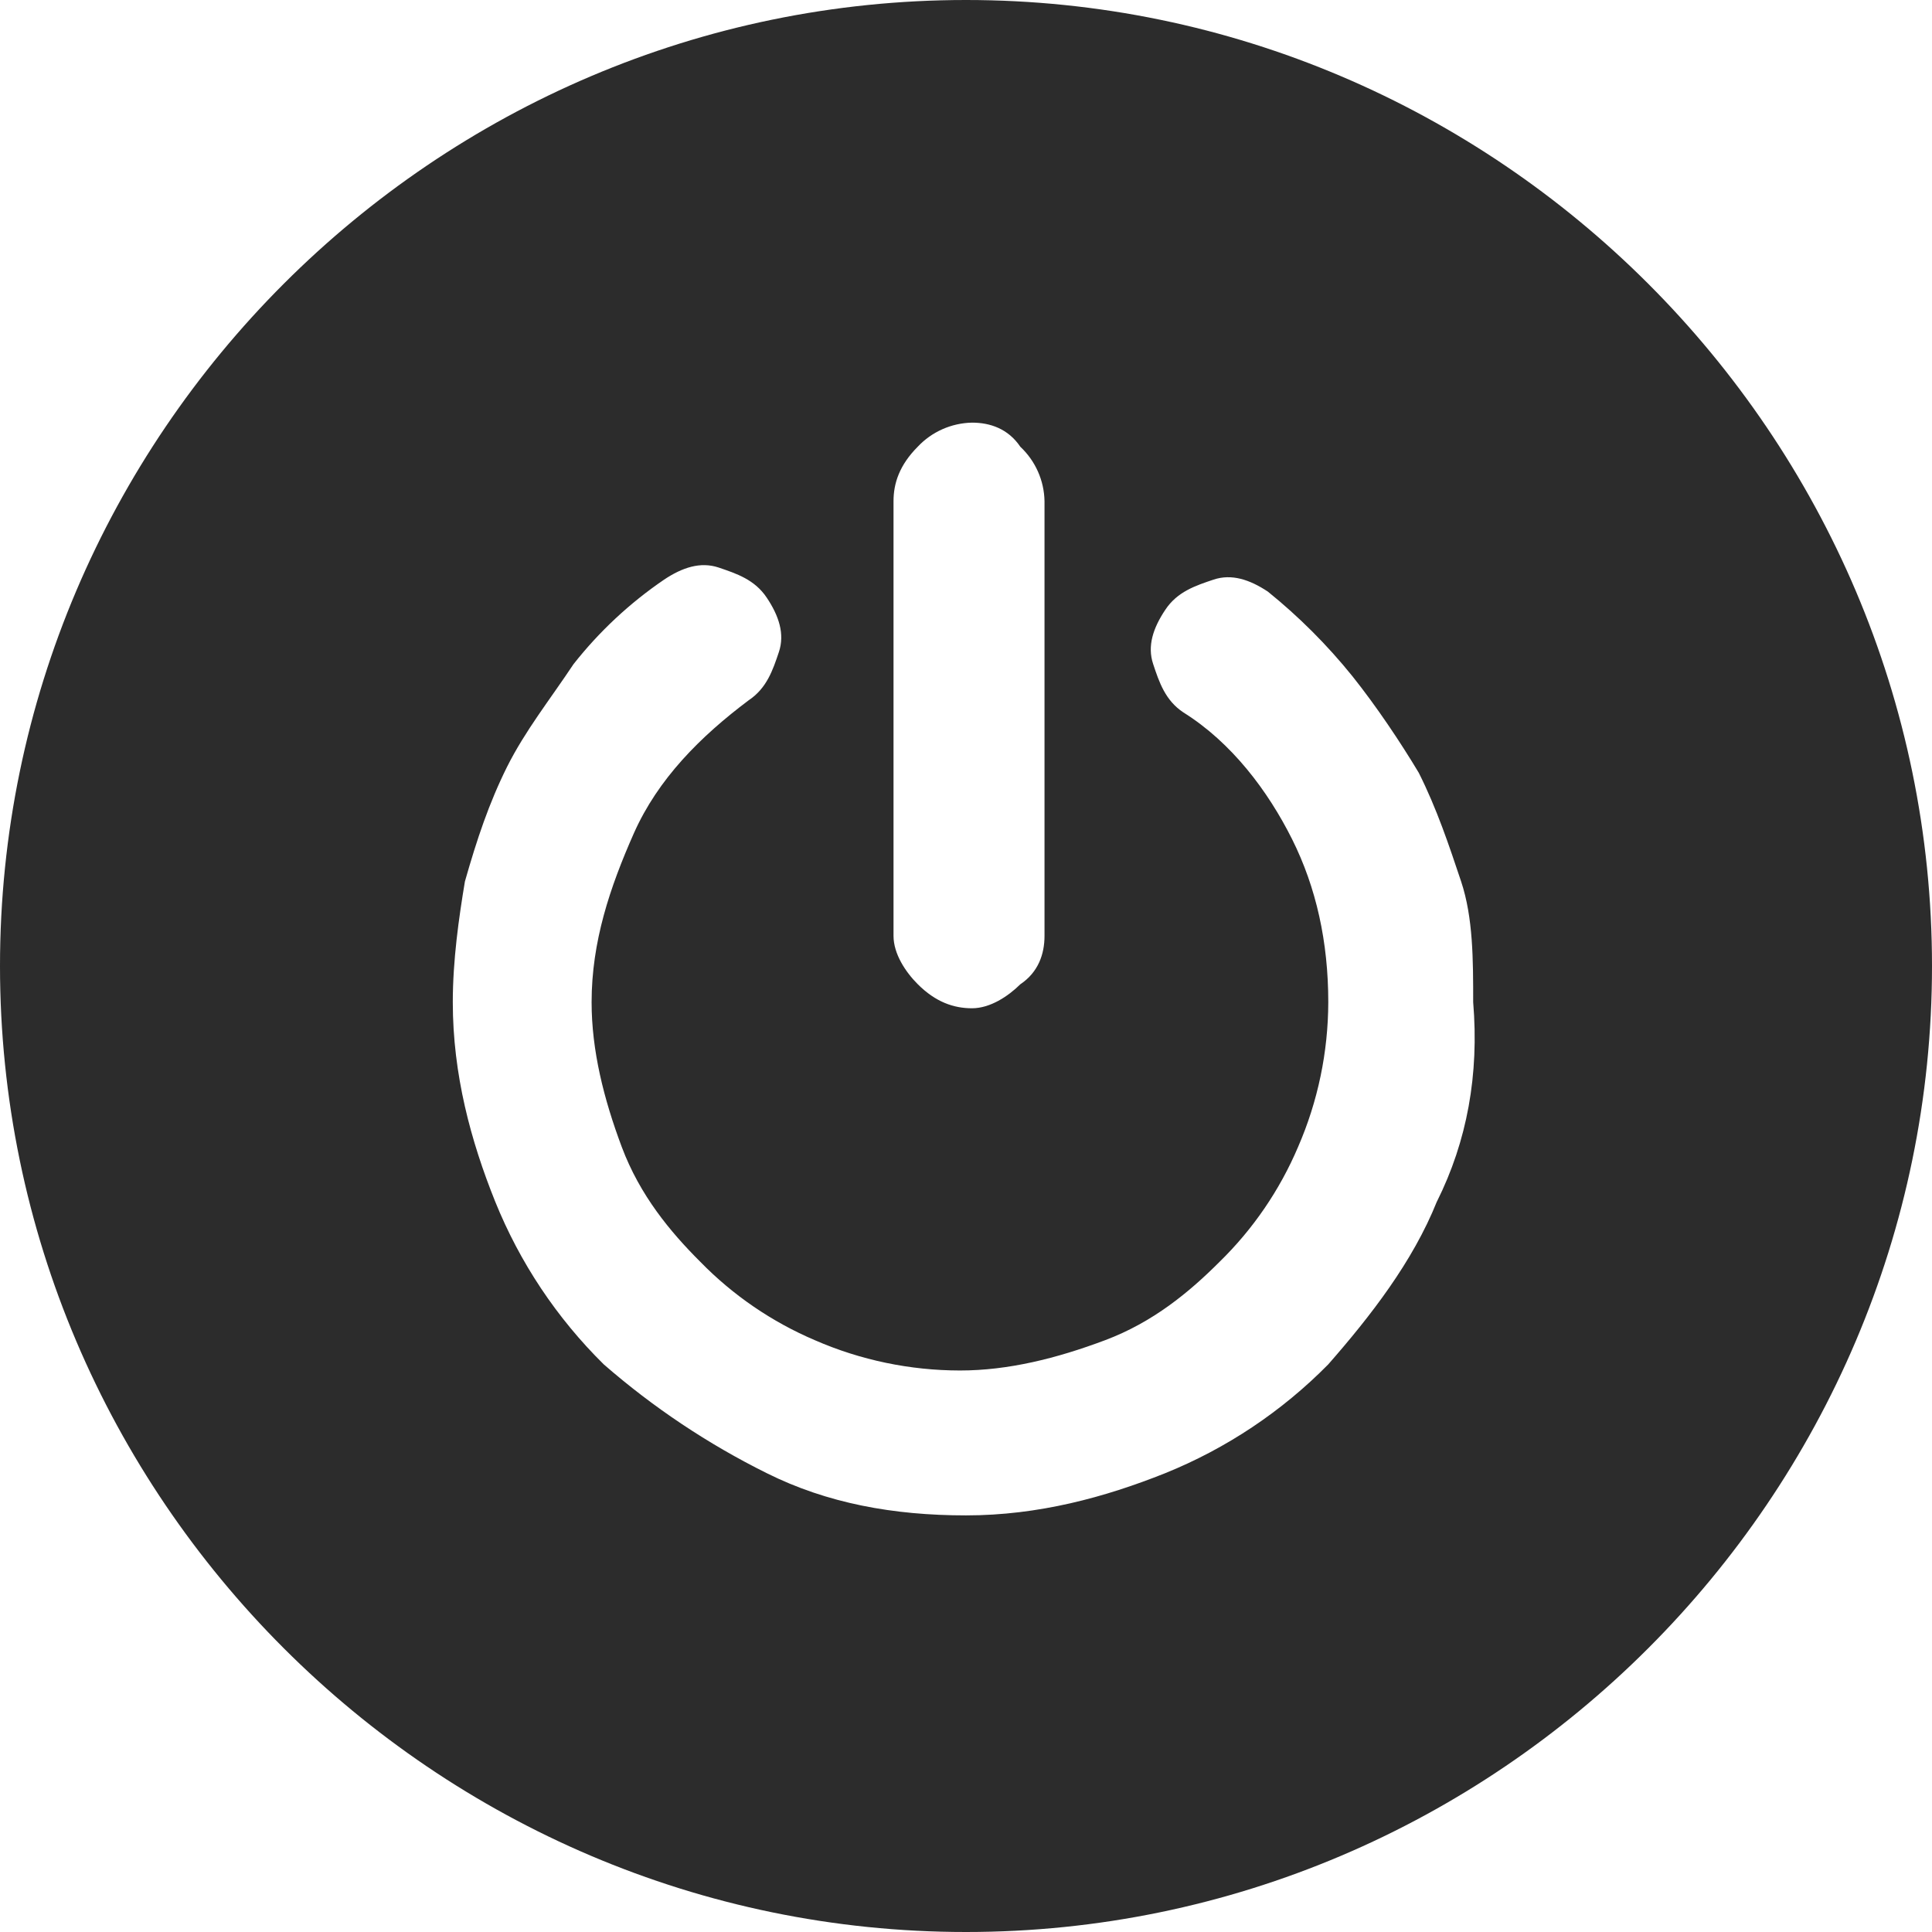
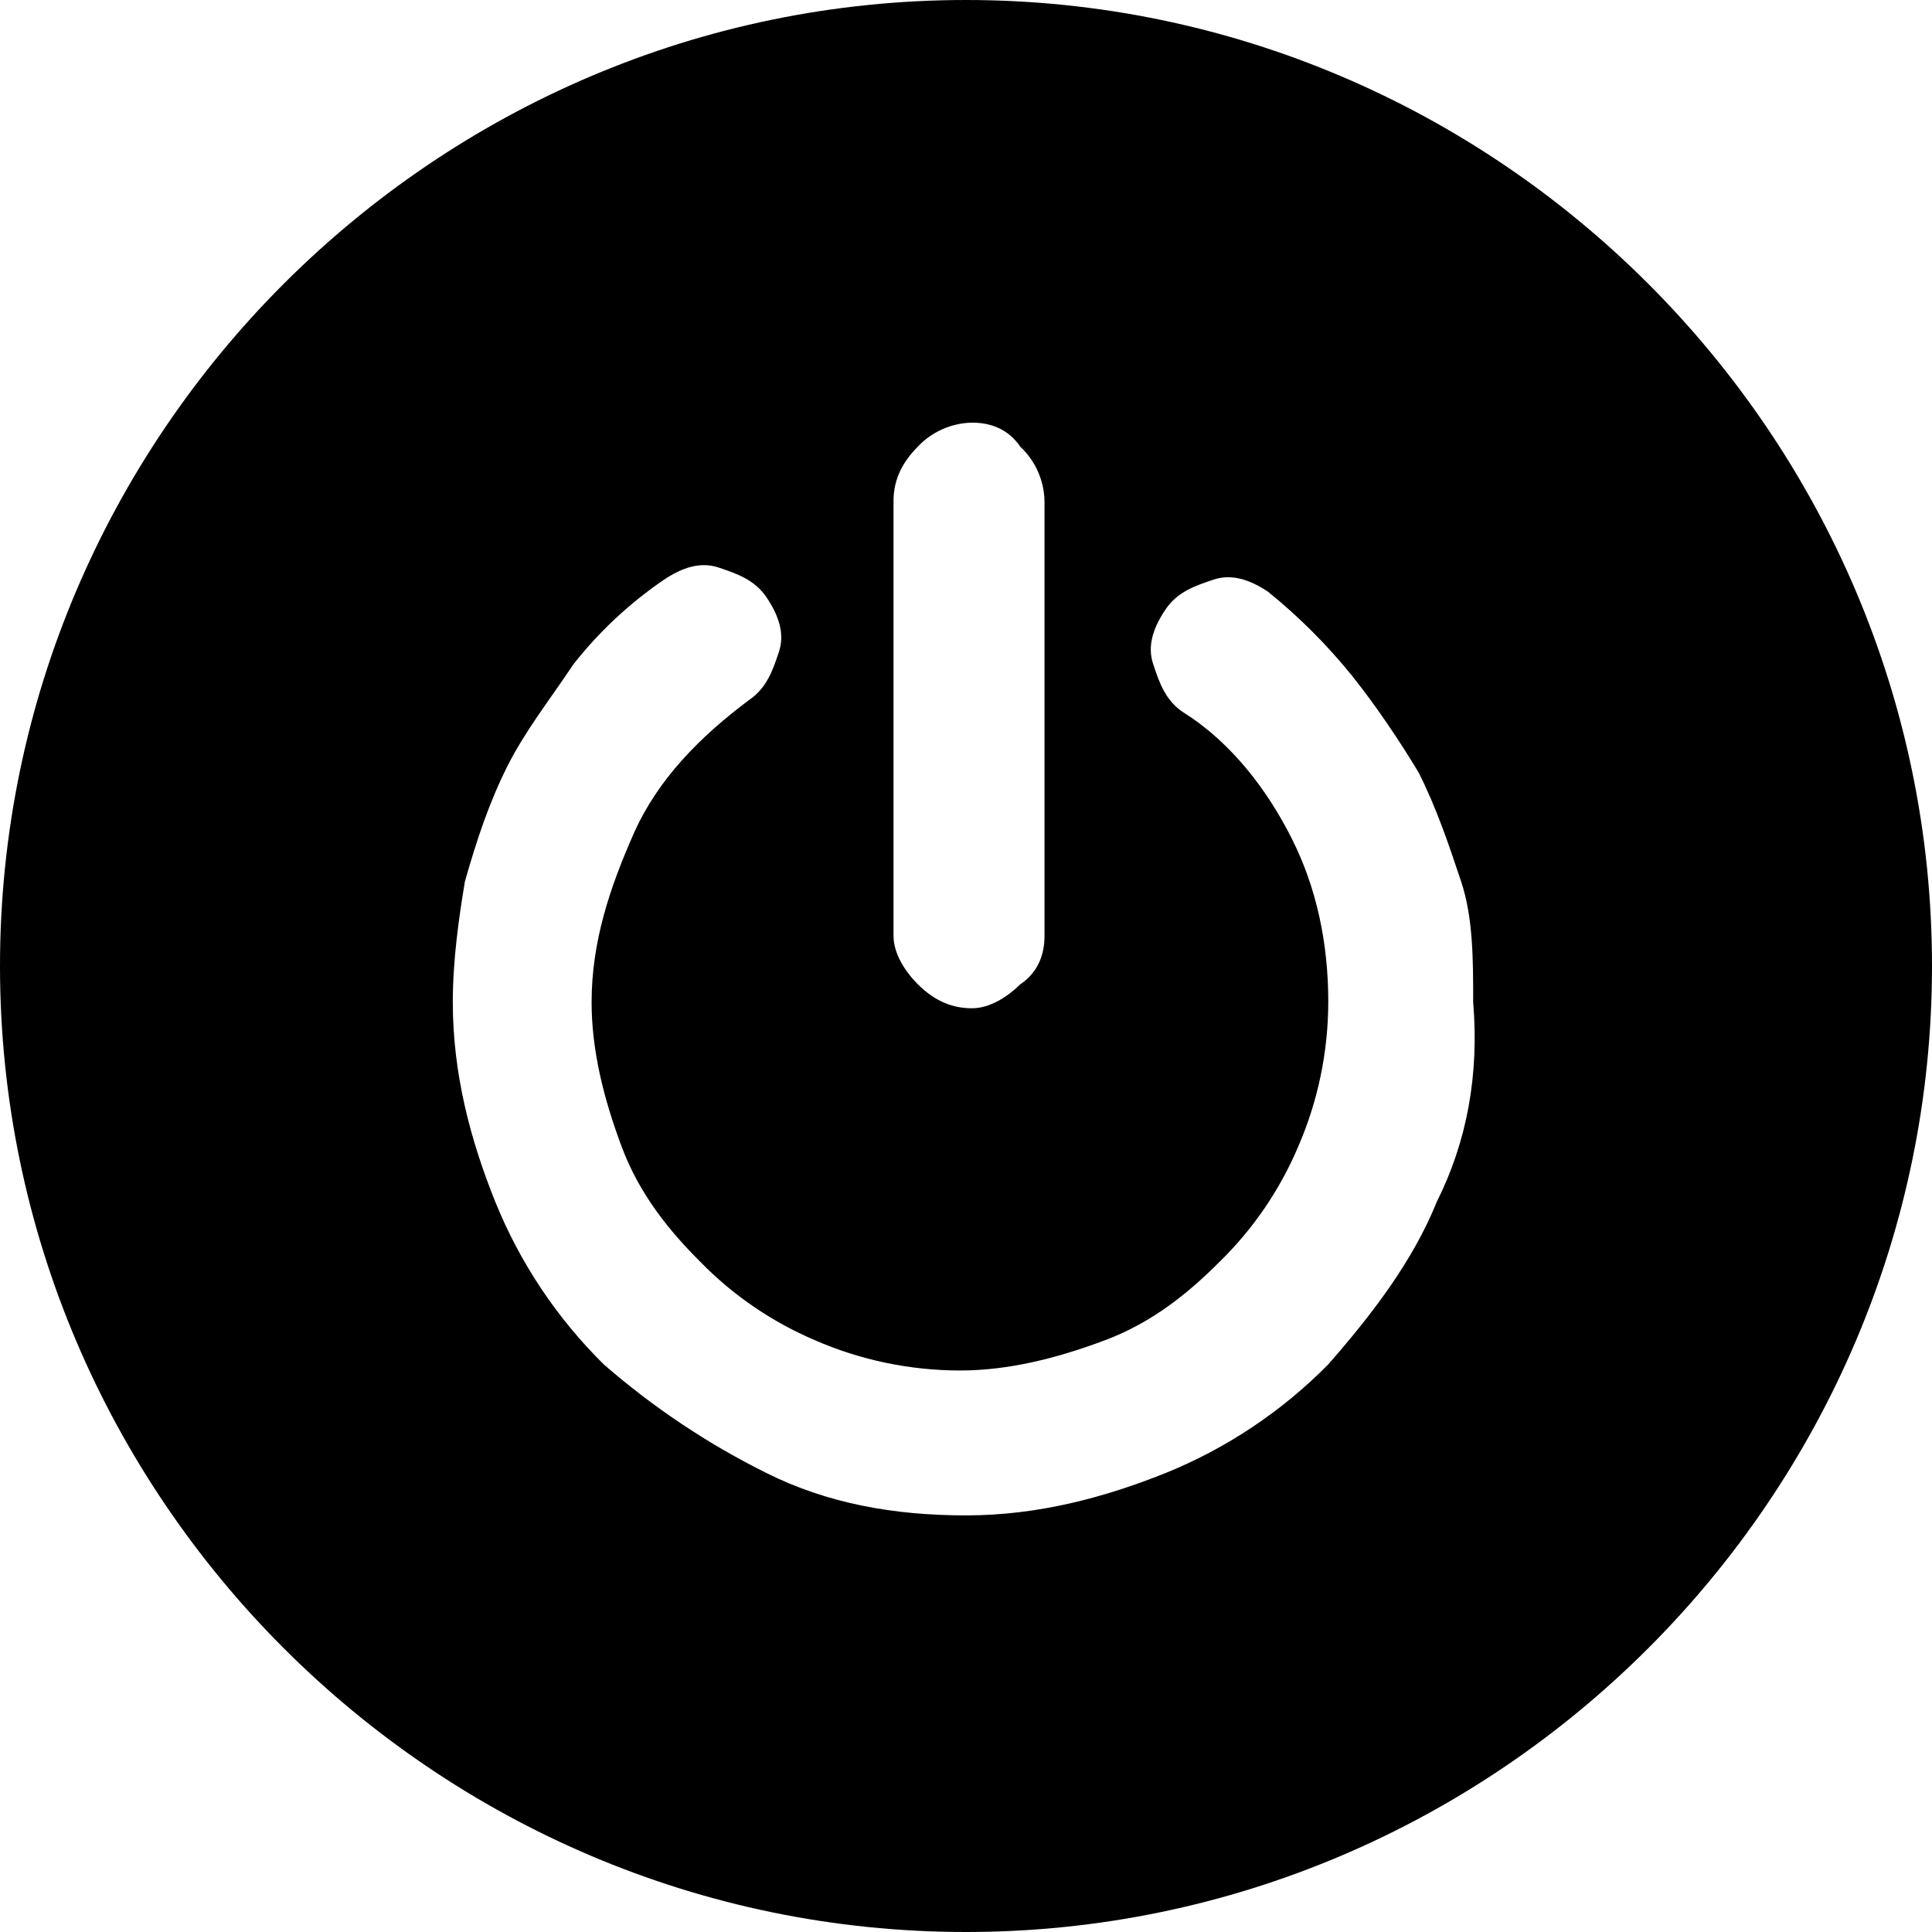
- <svg xmlns="http://www.w3.org/2000/svg" t="1658571266051" class="icon" viewBox="0 0 1024 1024" version="1.1" p-id="50020" width="200" height="200">
+ <svg xmlns="http://www.w3.org/2000/svg" t="1658645718653" class="icon" viewBox="0 0 1024 1024" version="1.1" p-id="13773" width="200" height="200">
  <defs>
    <style type="text/css">@font-face { font-family: feedback-iconfont; src: url("//at.alicdn.com/t/font_1031158_u69w8yhxdu.woff2?t=1630033759944") format("woff2"), url("//at.alicdn.com/t/font_1031158_u69w8yhxdu.woff?t=1630033759944") format("woff"), url("//at.alicdn.com/t/font_1031158_u69w8yhxdu.ttf?t=1630033759944") format("truetype"); }
</style>
  </defs>
-   <path d="M761.608 636.773c-12.816 32.023-35.219 60.819-57.623 86.388a256 256 0 0 1-86.388 57.654c-31.992 12.784-67.181 22.373-105.596 22.373s-73.573-6.392-105.596-22.373a406.59 406.59 0 0 1-86.388-57.654 255.721 255.721 0 0 1-57.592-86.388c-12.847-31.961-22.435-67.212-22.435-105.596 0-22.342 3.227-44.777 6.423-63.984 6.361-22.342 12.784-41.581 22.373-60.819 9.619-19.146 22.404-35.157 35.219-54.396A215.35 215.35 0 0 1 352.008 307.2c9.619-6.423 19.208-9.588 28.796-6.423 9.619 3.258 19.208 6.423 25.6 16.012 6.423 9.588 9.619 19.239 6.423 28.796-3.227 9.619-6.423 19.177-16.043 25.6-25.6 19.208-47.973 41.612-60.788 70.377-12.784 28.858-22.435 57.623-22.435 89.616 0 25.6 6.423 51.2 16.012 76.8 9.619 25.6 25.6 44.839 41.612 60.819a187.578 187.578 0 0 0 60.819 41.581c24.204 10.55 50.362 15.981 76.769 16.012 25.6 0 51.2-6.392 76.831-16.012 25.6-9.588 44.808-25.6 60.788-41.581a187.578 187.578 0 0 0 41.581-60.819c10.55-24.235 15.981-50.362 16.043-76.8 0-31.961-6.392-60.788-19.177-86.388-12.816-25.6-32.023-51.2-57.654-67.212-9.557-6.361-12.784-15.95-15.981-25.6-3.227-9.588 0-19.177 6.423-28.765 6.361-9.619 15.981-12.784 25.6-16.012 9.588-3.196 19.146 0 28.765 6.361A297.891 297.891 0 0 1 716.8 358.4c12.784 16.012 25.6 35.188 35.188 51.2 9.619 19.177 16.012 38.416 22.435 57.592 6.392 19.208 6.392 41.581 6.392 63.984 3.196 38.416-3.227 73.635-19.208 105.658v-0.062zM473.584 265.619c0-9.588 3.227-19.177 12.816-28.827 7.478-7.975 17.873-12.567 28.796-12.784 9.619 0 19.177 3.258 25.6 12.784 8.006 7.509 12.629 17.904 12.816 28.858v230.4c0 9.557-3.227 19.208-12.816 25.631-6.423 6.361-15.981 12.722-25.6 12.722-9.619 0-19.208-3.196-28.796-12.784-6.392-6.392-12.816-16.012-12.816-25.6V265.588zM512 0C230.4 0 0 230.4 0 512S230.4 1024 512 1024 1024 793.6 1024 512 793.6 0 512 0z" p-id="50021" fill="#2c2c2c" />
+   <path d="M761.608 636.773c-12.816 32.023-35.219 60.819-57.623 86.388a256 256 0 0 1-86.388 57.654c-31.992 12.784-67.181 22.373-105.596 22.373s-73.573-6.392-105.596-22.373a406.59 406.59 0 0 1-86.388-57.654 255.721 255.721 0 0 1-57.592-86.388c-12.847-31.961-22.435-67.212-22.435-105.596 0-22.342 3.227-44.777 6.423-63.984 6.361-22.342 12.784-41.581 22.373-60.819 9.619-19.146 22.404-35.157 35.219-54.396A215.35 215.35 0 0 1 352.008 307.2c9.619-6.423 19.208-9.588 28.796-6.423 9.619 3.258 19.208 6.423 25.6 16.012 6.423 9.588 9.619 19.239 6.423 28.796-3.227 9.619-6.423 19.177-16.043 25.6-25.6 19.208-47.973 41.612-60.788 70.377-12.784 28.858-22.435 57.623-22.435 89.616 0 25.6 6.423 51.2 16.012 76.8 9.619 25.6 25.6 44.839 41.612 60.819a187.578 187.578 0 0 0 60.819 41.581c24.204 10.55 50.362 15.981 76.769 16.012 25.6 0 51.2-6.392 76.831-16.012 25.6-9.588 44.808-25.6 60.788-41.581a187.578 187.578 0 0 0 41.581-60.819c10.55-24.235 15.981-50.362 16.043-76.8 0-31.961-6.392-60.788-19.177-86.388-12.816-25.6-32.023-51.2-57.654-67.212-9.557-6.361-12.784-15.95-15.981-25.6-3.227-9.588 0-19.177 6.423-28.765 6.361-9.619 15.981-12.784 25.6-16.012 9.588-3.196 19.146 0 28.765 6.361A297.891 297.891 0 0 1 716.8 358.4c12.784 16.012 25.6 35.188 35.188 51.2 9.619 19.177 16.012 38.416 22.435 57.592 6.392 19.208 6.392 41.581 6.392 63.984 3.196 38.416-3.227 73.635-19.208 105.658v-0.062zM473.584 265.619c0-9.588 3.227-19.177 12.816-28.827 7.478-7.975 17.873-12.567 28.796-12.784 9.619 0 19.177 3.258 25.6 12.784 8.006 7.509 12.629 17.904 12.816 28.858v230.4c0 9.557-3.227 19.208-12.816 25.631-6.423 6.361-15.981 12.722-25.6 12.722-9.619 0-19.208-3.196-28.796-12.784-6.392-6.392-12.816-16.012-12.816-25.6V265.588zM512 0C230.4 0 0 230.4 0 512S230.4 1024 512 1024 1024 793.6 1024 512 793.6 0 512 0z" p-id="13774" />
</svg>
